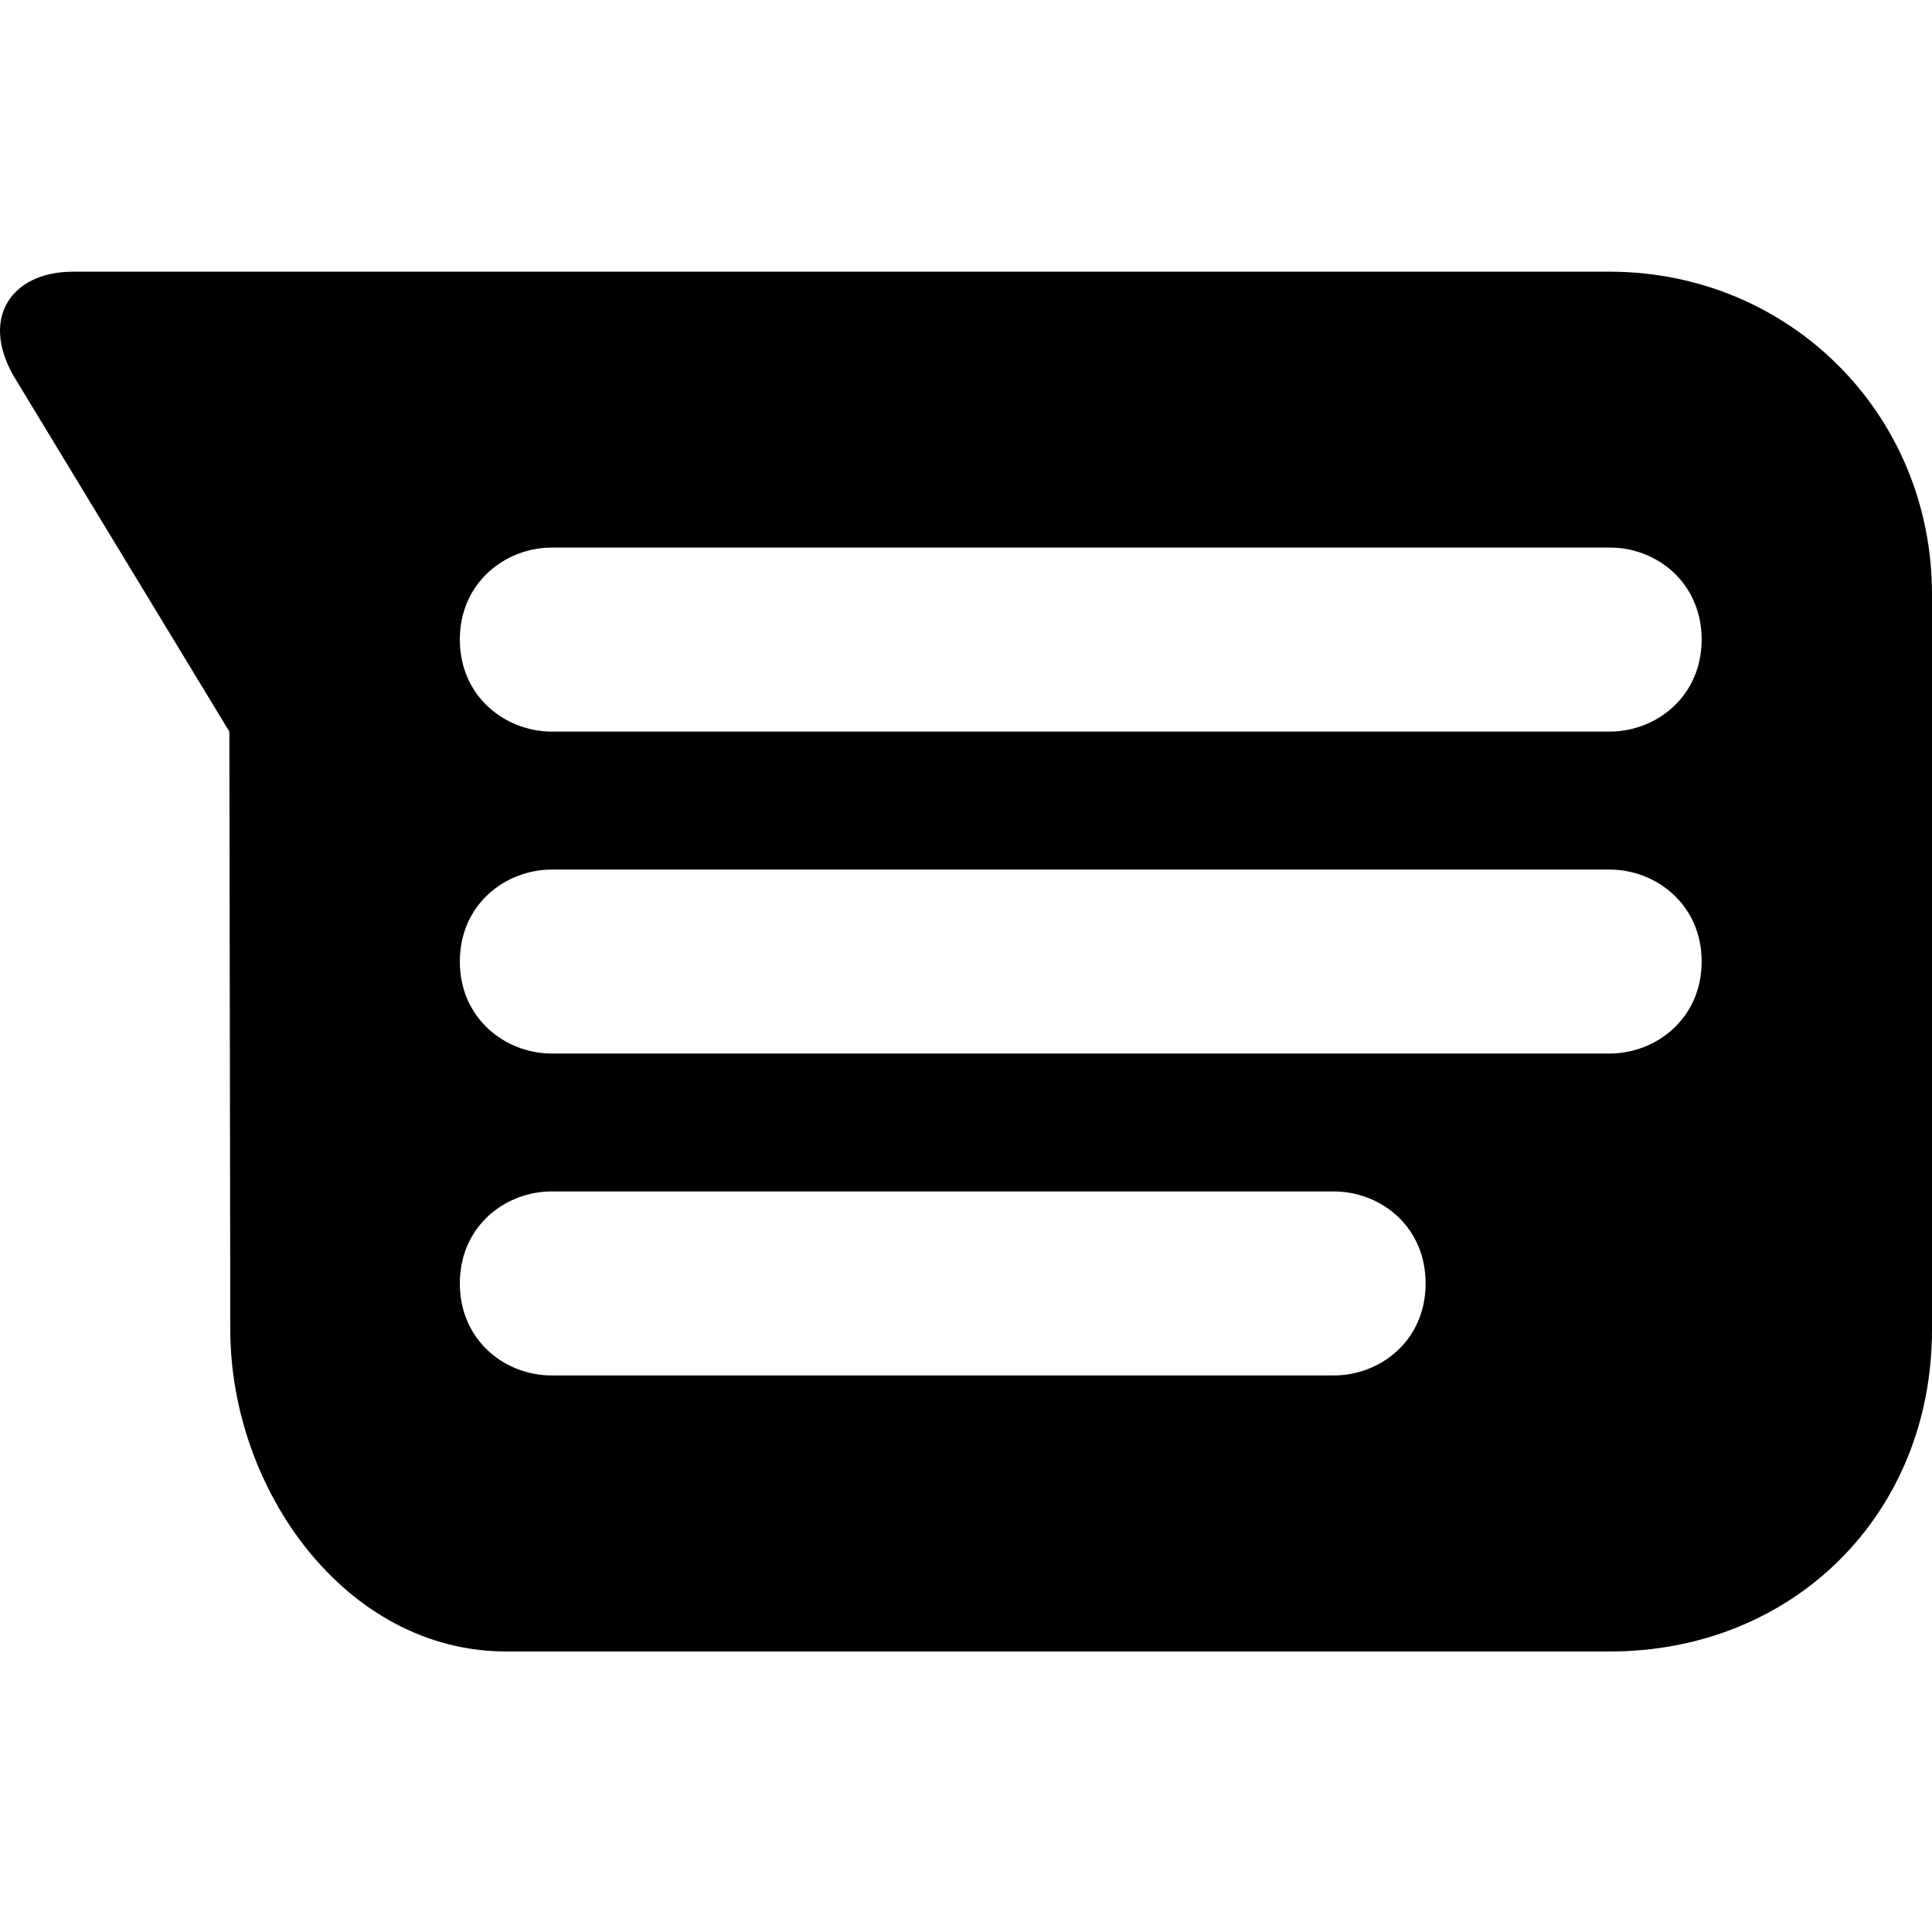
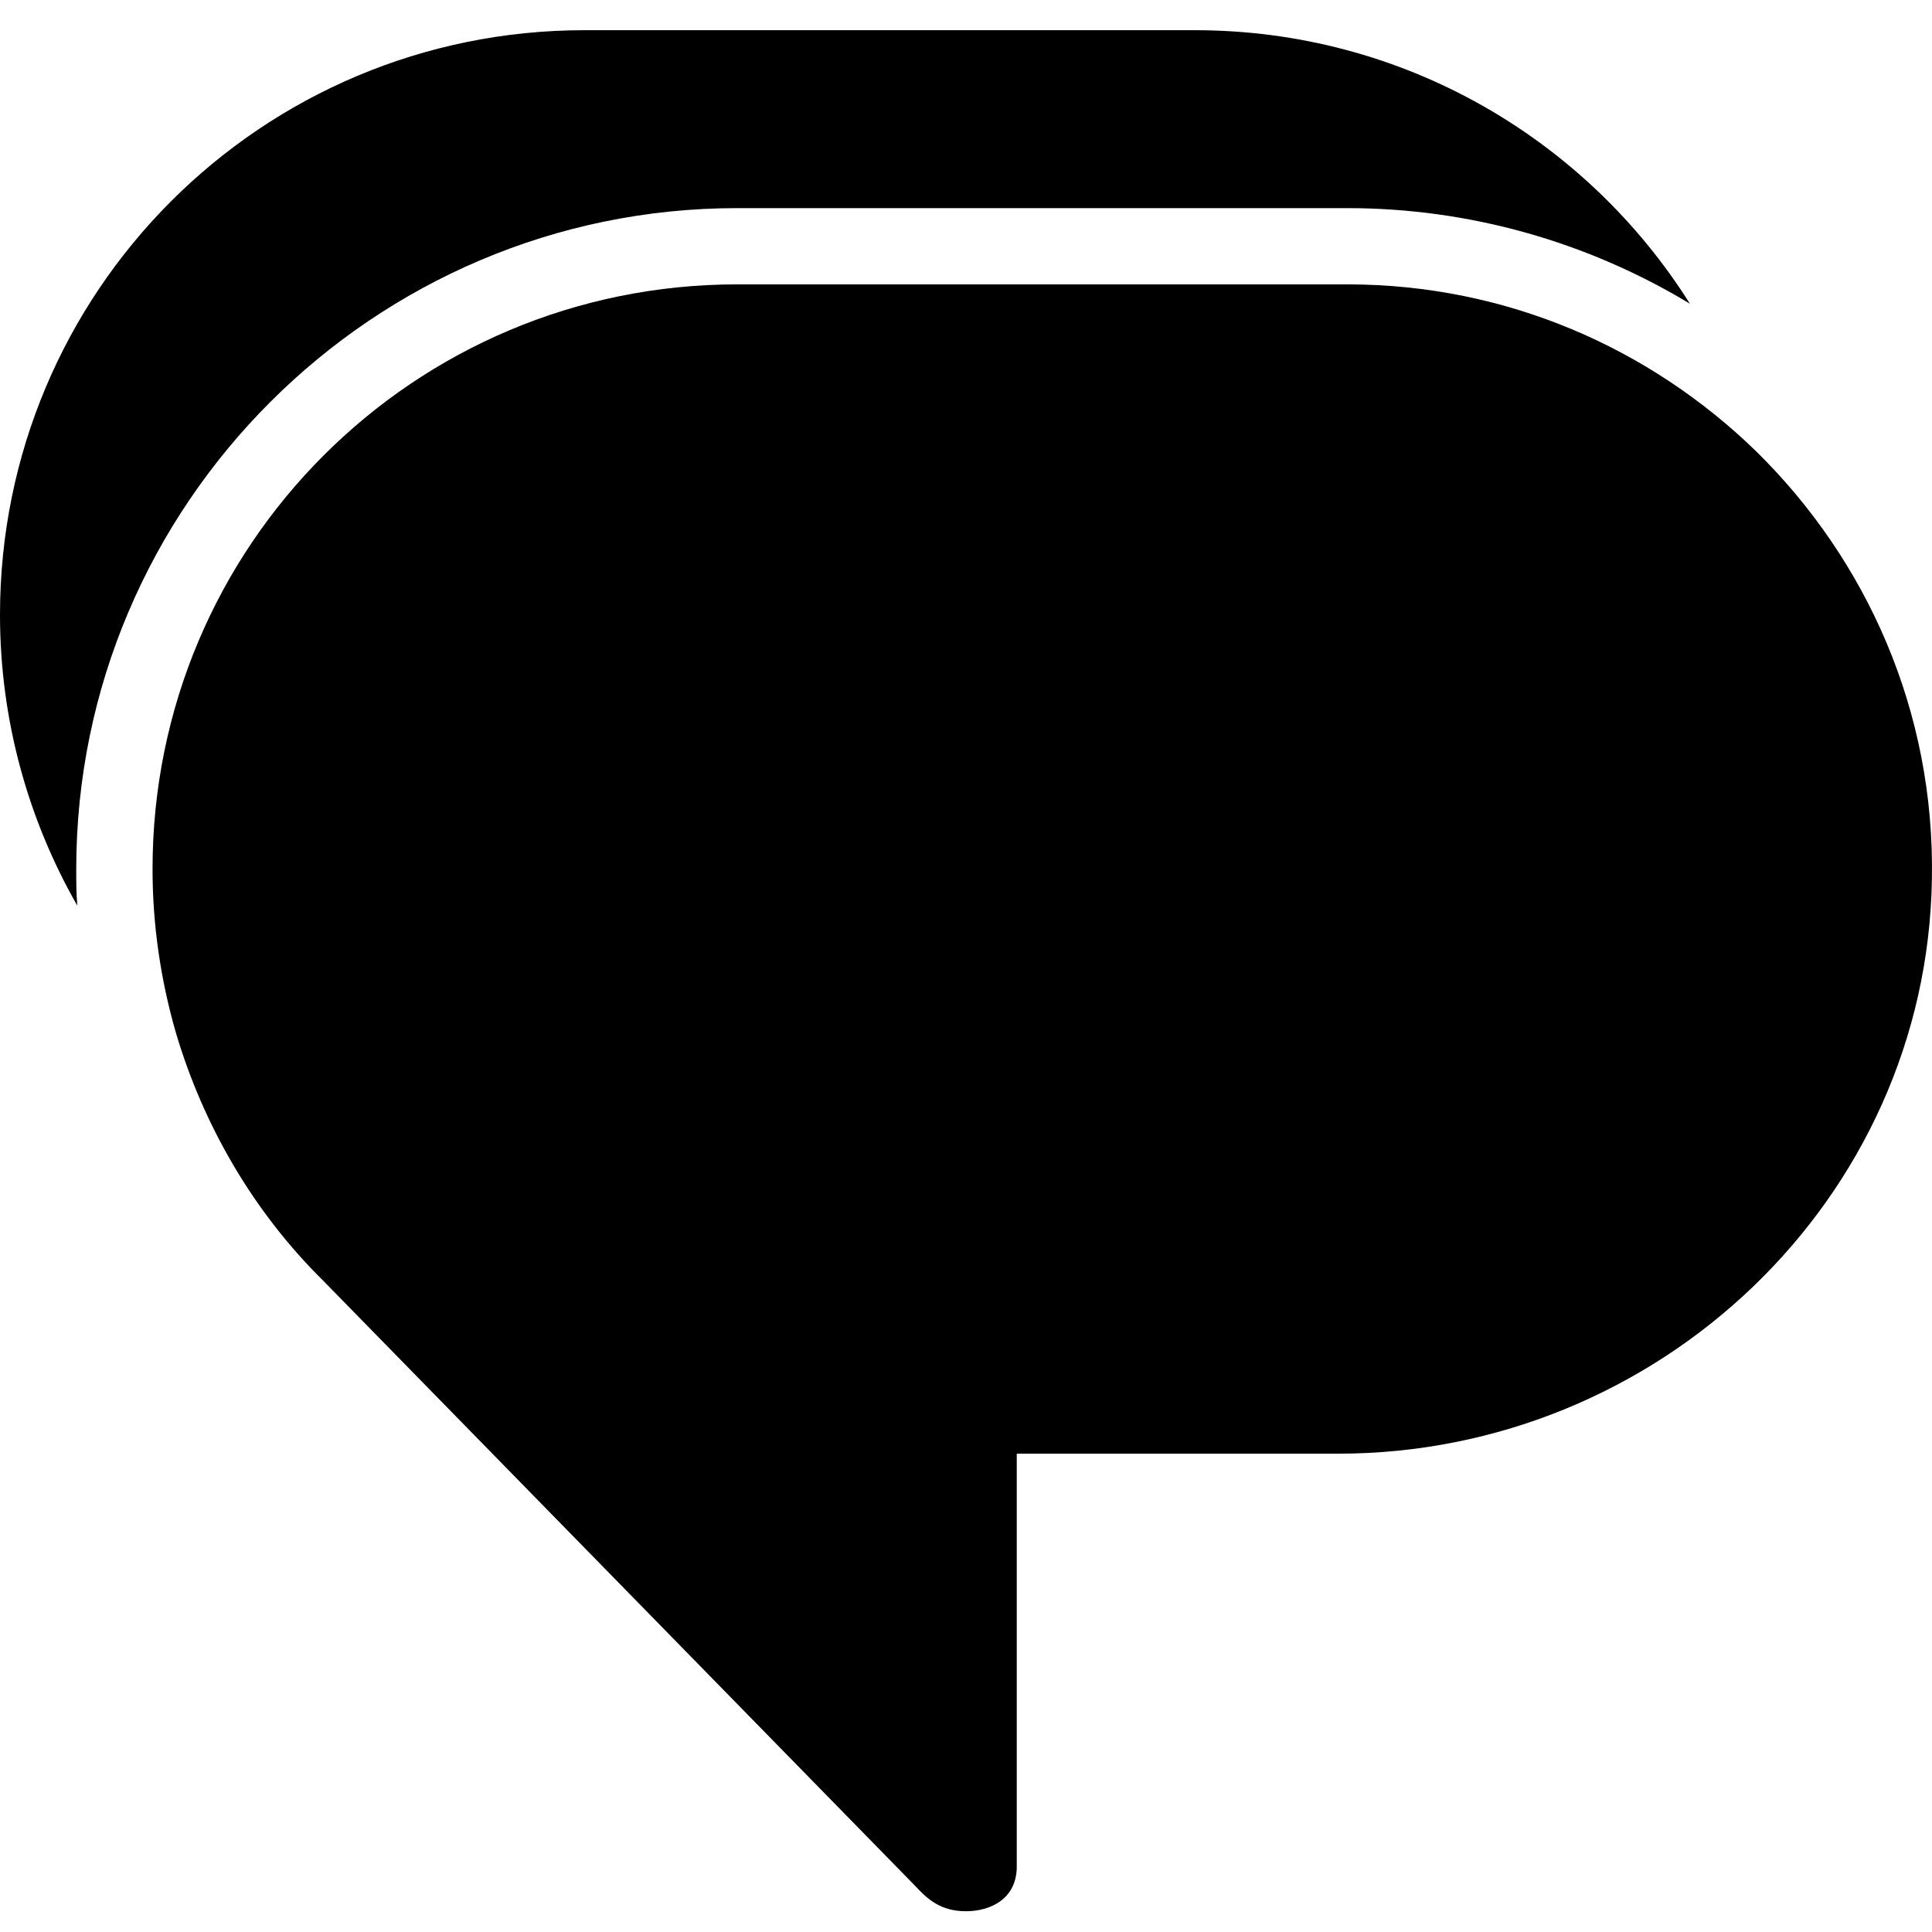
<svg xmlns="http://www.w3.org/2000/svg" width="192" height="192" viewBox="0 0 192 192" fill="none">
-   <path fill-rule="evenodd" clip-rule="evenodd" d="M7.255 27H159.957C177.696 27 191.956 40.986 192 58.993V132.128C192 150.546 178.151 164.121 160.007 164.121H50.311C34.355 164.121 22.887 148.034 22.887 132.128L22.793 72.705L1.72 37.97C-2.207 31.843 0.991 27 7.255 27ZM54.836 136.69H132.539C137.202 136.69 141.677 133.212 141.677 127.547C141.677 121.881 137.202 118.403 132.539 118.403H54.836C50.174 118.403 45.698 121.881 45.698 127.547C45.698 133.212 50.174 136.69 54.836 136.69ZM159.964 104.698H54.836C50.217 104.698 45.698 101.226 45.698 95.554C45.698 89.888 50.217 86.417 54.836 86.417H159.964C164.576 86.417 169.107 89.888 169.107 95.554C169.107 101.226 164.576 104.698 159.964 104.698ZM54.842 72.705H159.97C164.582 72.705 169.107 69.227 169.107 63.561C169.107 57.896 164.632 54.418 160.013 54.418H54.842C50.223 54.418 45.698 57.896 45.698 63.561C45.698 69.227 50.223 72.705 54.842 72.705Z" fill="black" />
+   <path d="M174.506 44.833C164.002 34.627 149.754 28.26 133.888 28.26H73.262C41.126 28.26 15.159 54.233 15.159 86.362C15.159 91.924 15.966 97.38 17.479 102.632C20.207 111.827 25.161 120.414 32.136 127.29L90.945 187.413C92.154 188.722 93.469 189.937 95.992 189.937C98.422 189.937 101.045 188.722 101.045 185.491V144.465H132.977C164.808 144.465 191.482 119.205 191.99 87.373C192.294 70.7 185.523 55.646 174.506 44.833Z" fill="black" />
+   <path d="M73.262 20.683H133.888C146.015 20.683 157.734 24.019 167.94 30.182C157.635 13.813 139.443 3 118.728 3H58.102C25.967 3 0 28.967 0 61.102C0 71.612 2.827 81.514 7.682 90.002C7.577 88.787 7.577 87.577 7.577 86.362C7.577 50.19 37.084 20.683 73.262 20.683Z" fill="black" />
</svg>
